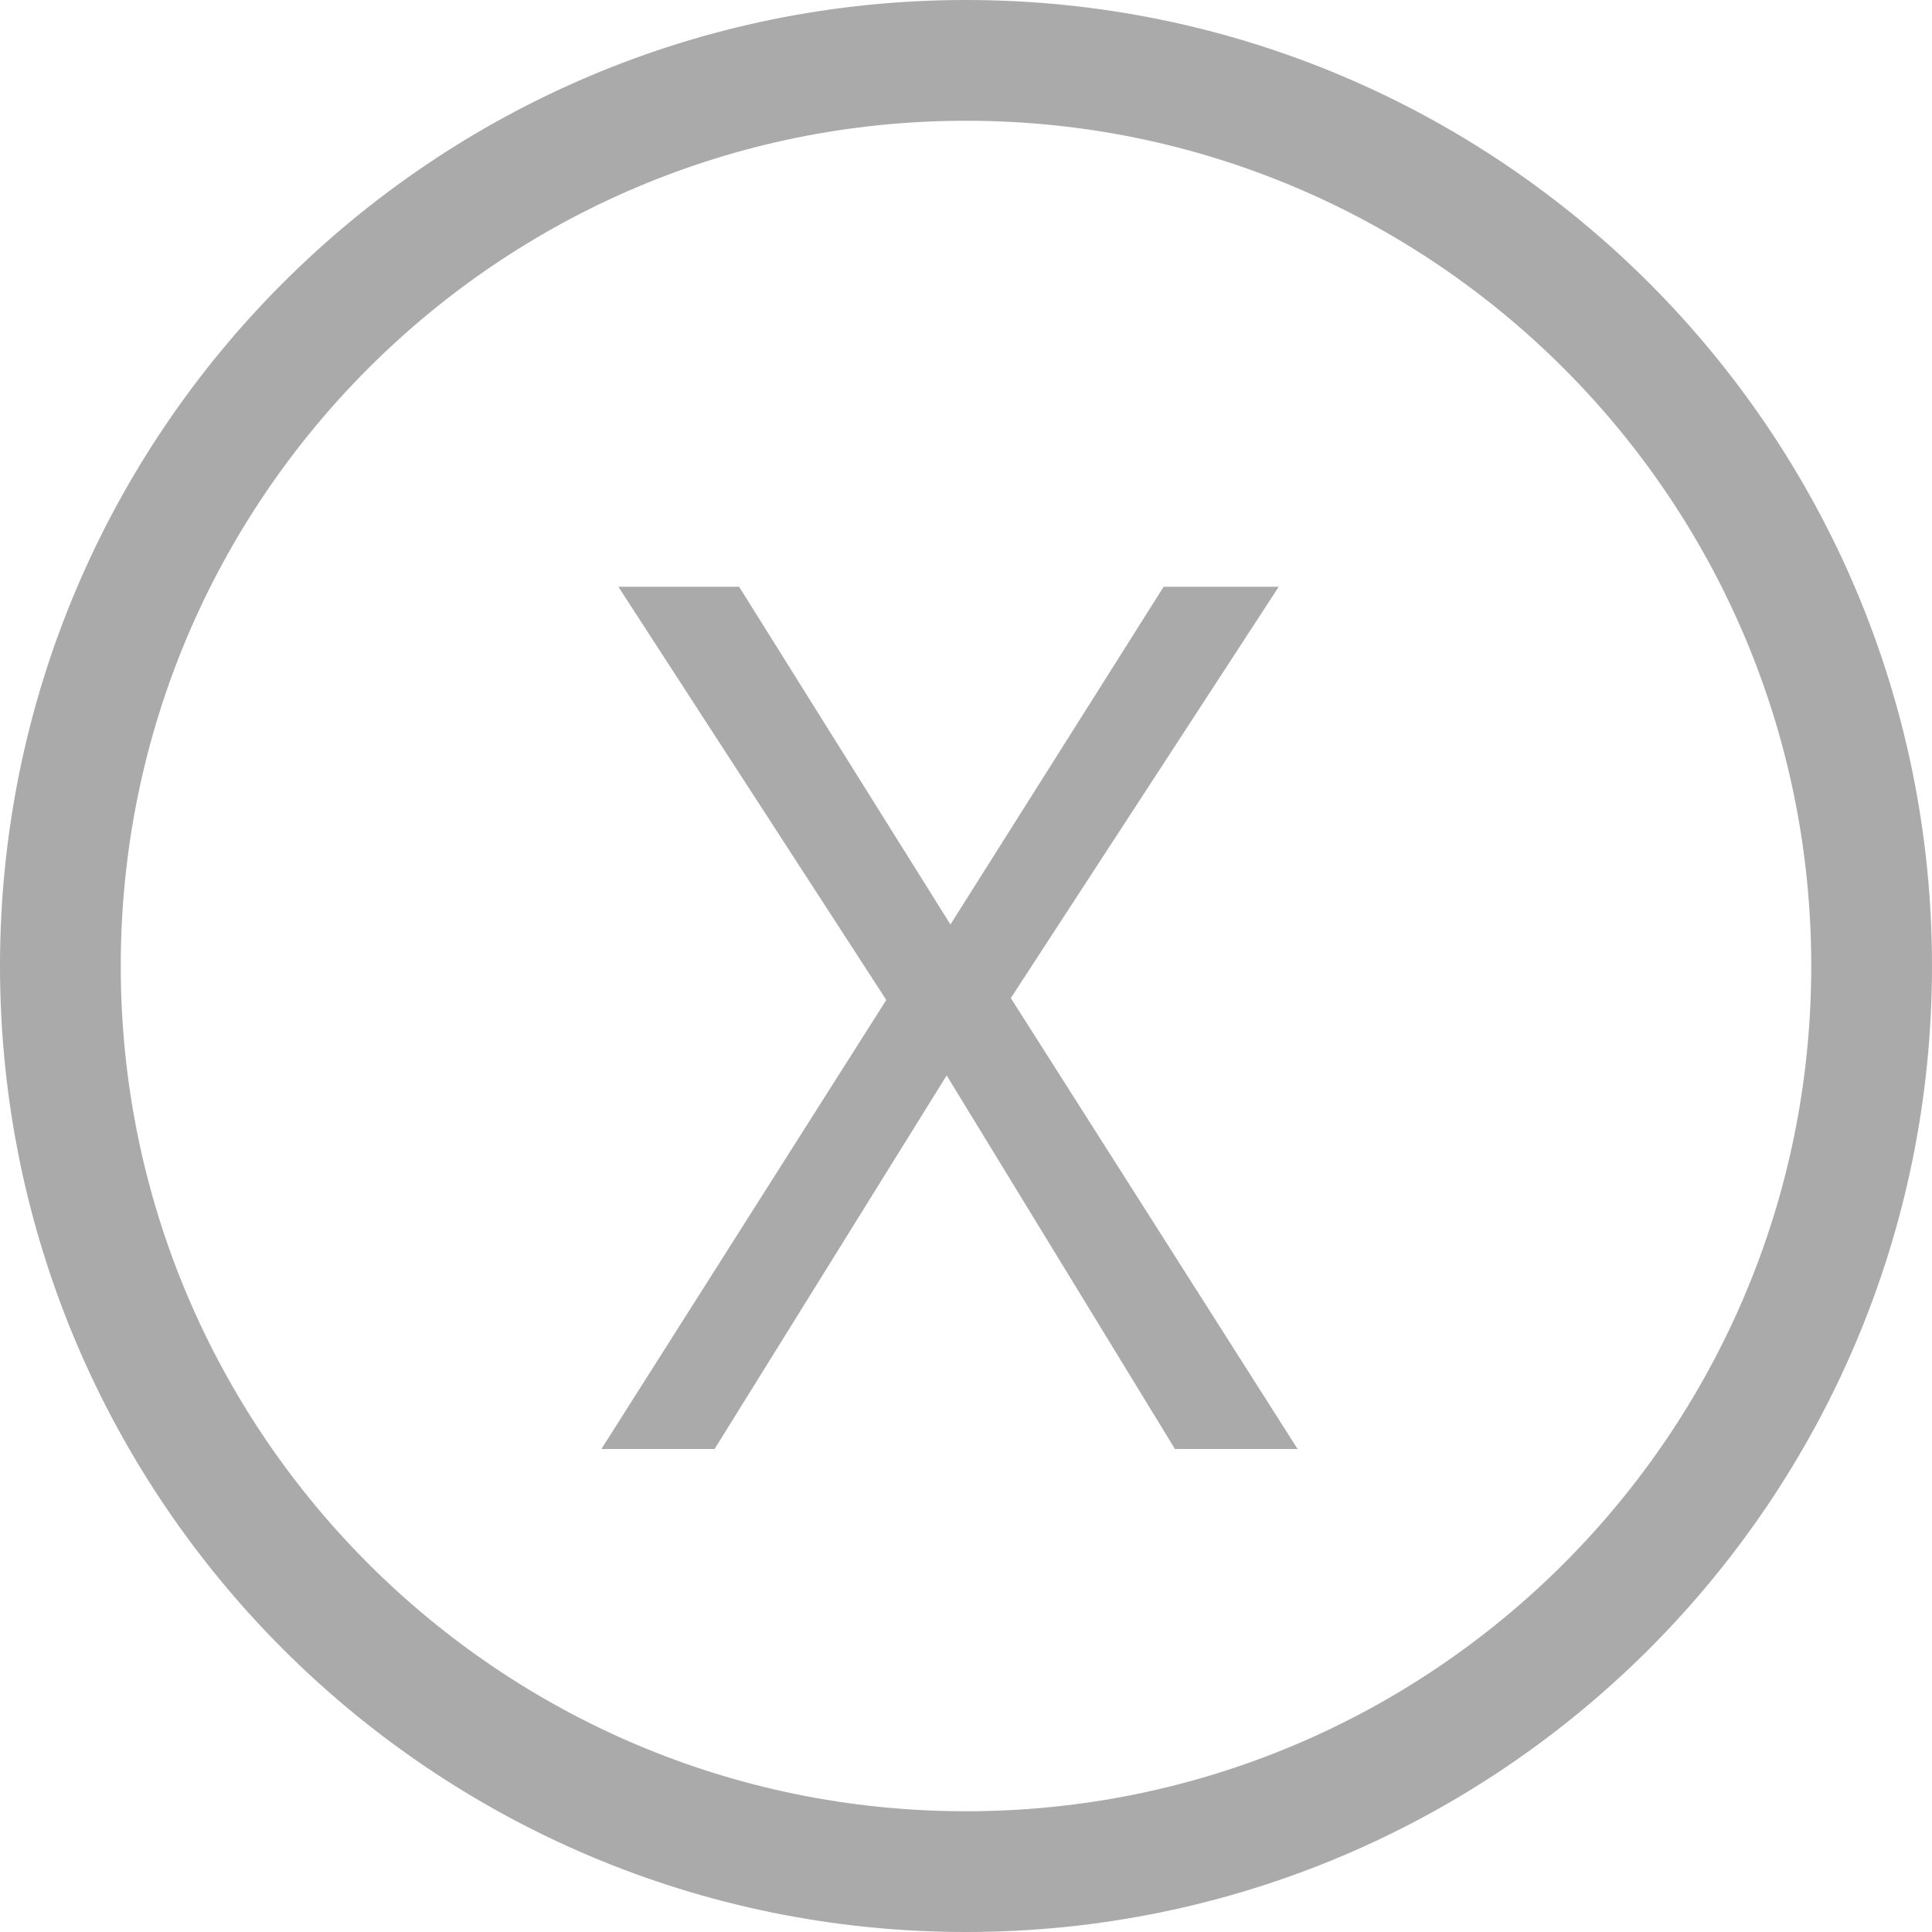
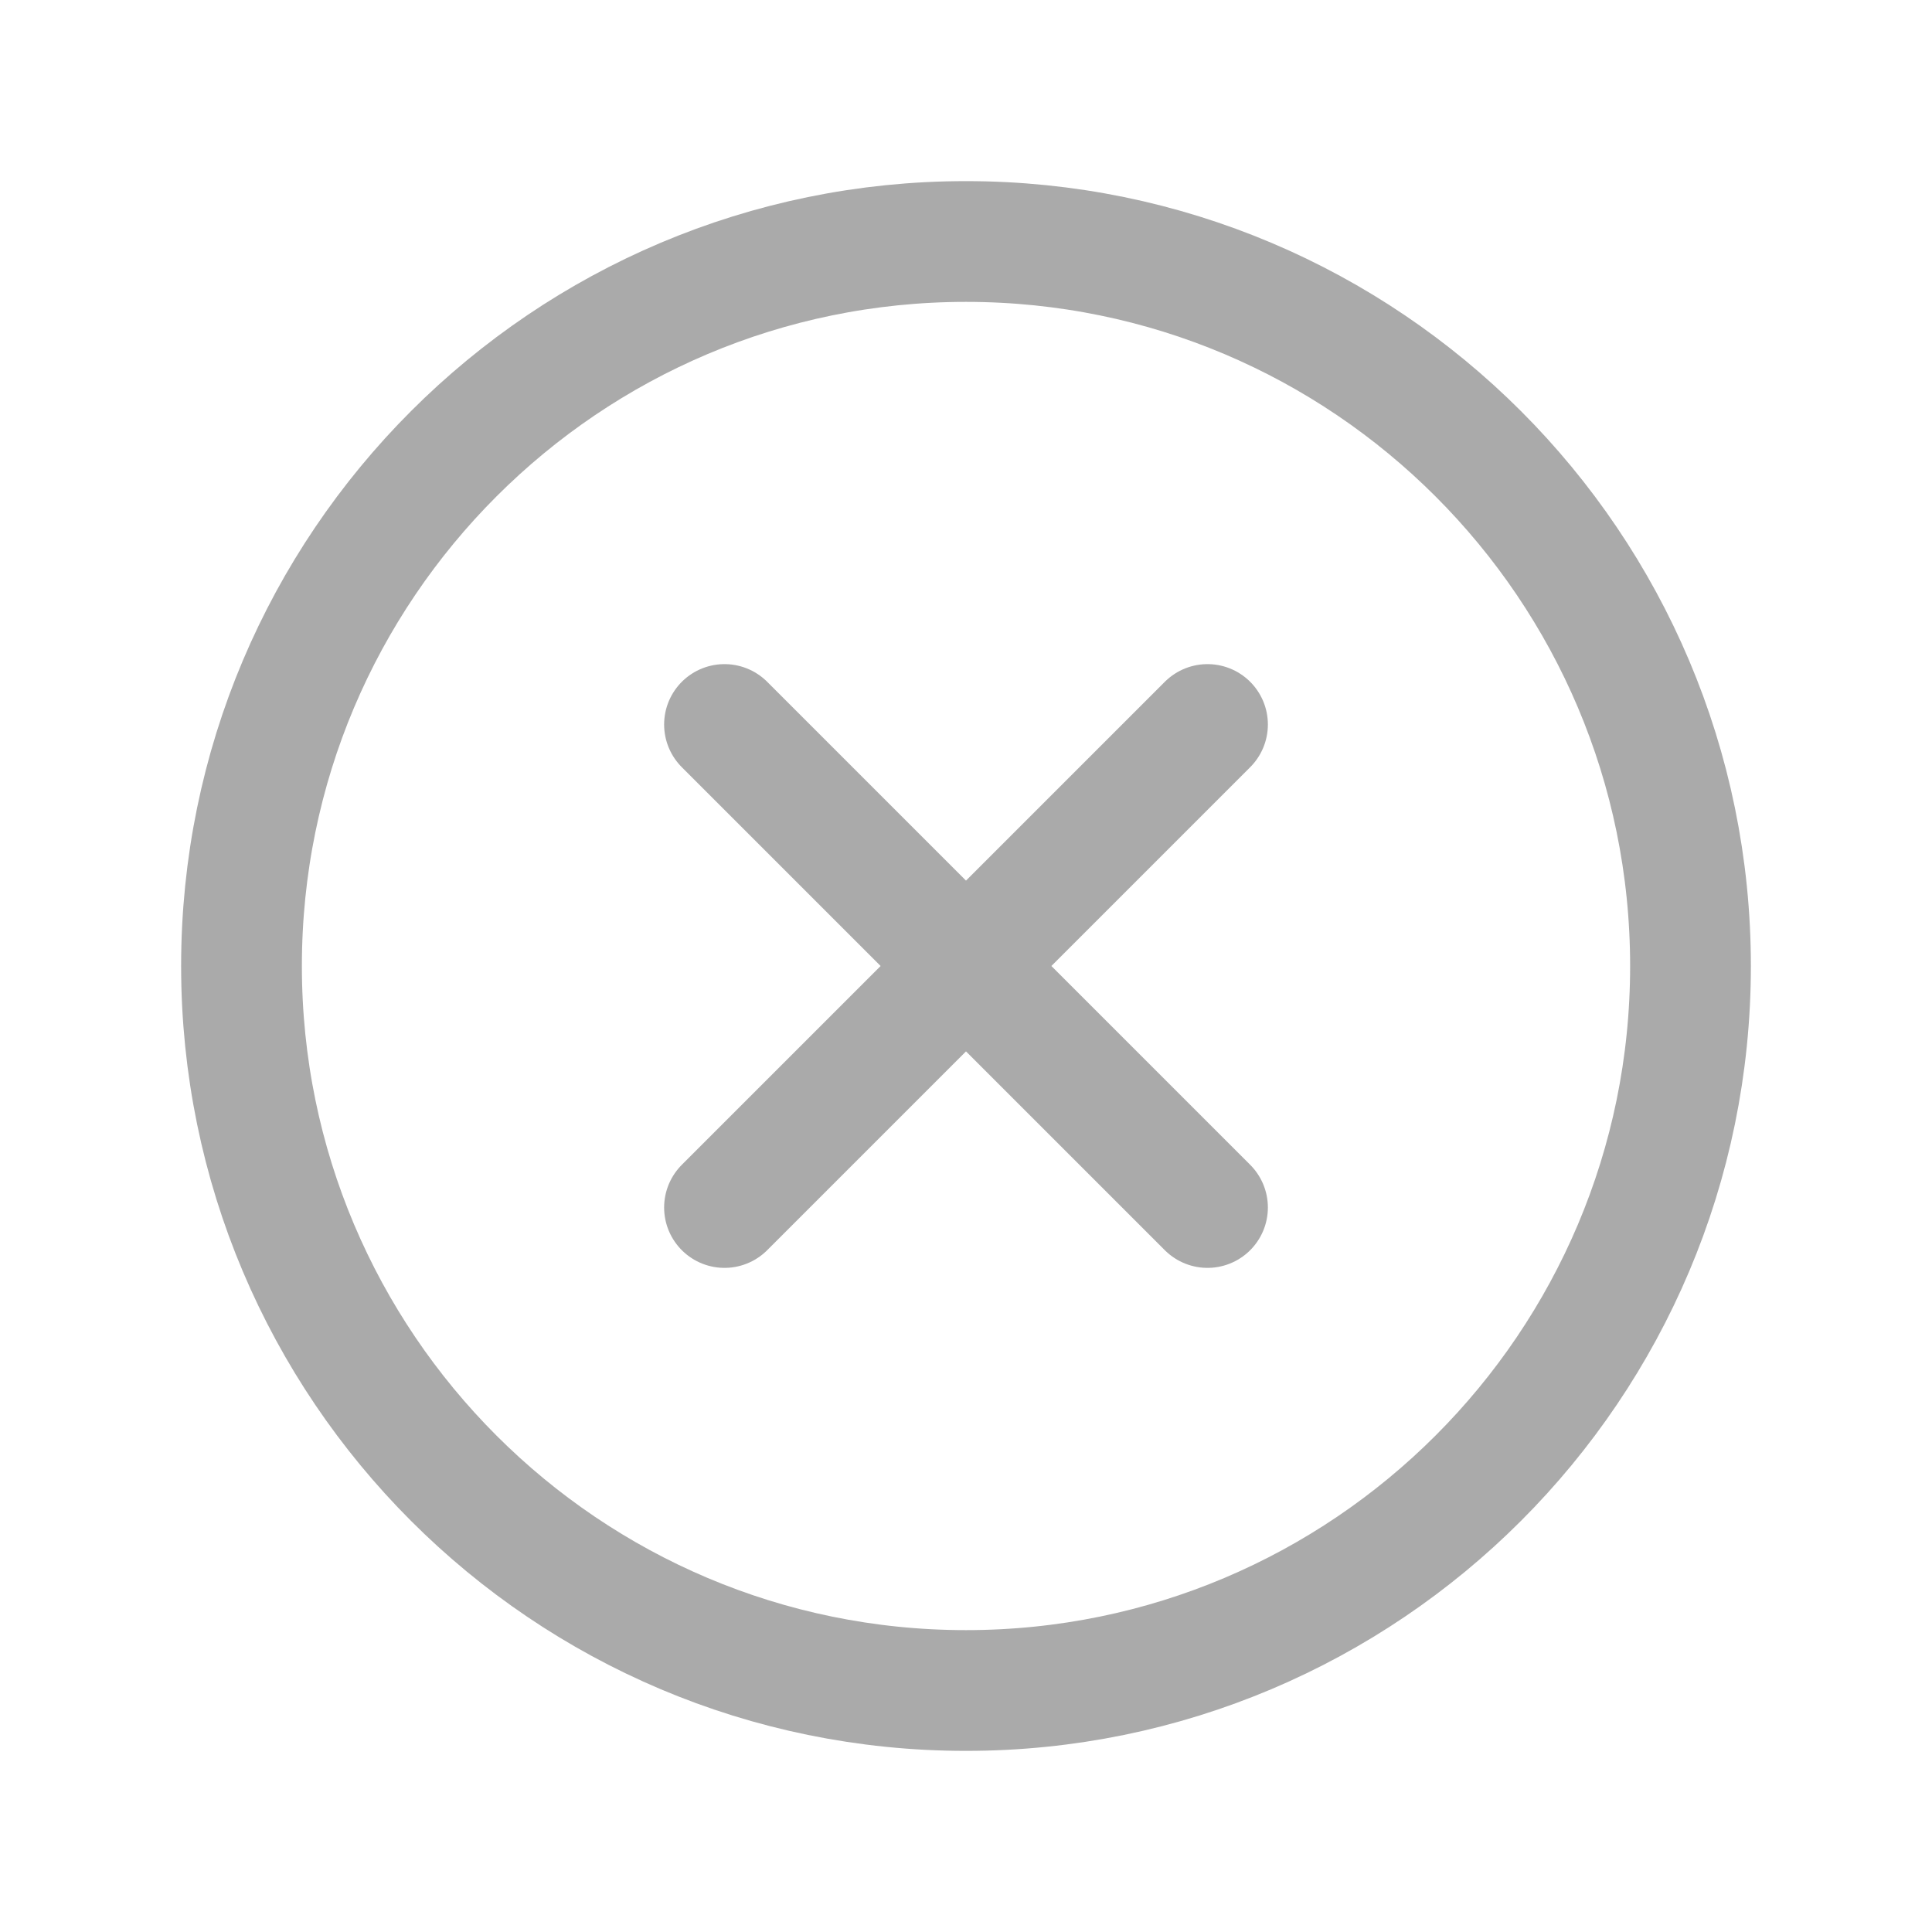
- <svg xmlns="http://www.w3.org/2000/svg" width="16" height="16" viewBox="0 0 16 16">
-   <g id="Group_557" data-name="Group 557" transform="translate(-1702 -3694)">
-     <text id="X" transform="translate(1710 3706)" fill="#aaa" font-size="10" font-family="IBMPlexSansArabic-Regular, IBM Plex Sans Arabic">
-       <tspan x="-3.065" y="0">X</tspan>
-     </text>
-     <g id="Ellipse_96" data-name="Ellipse 96" transform="translate(1702 3694)" fill="none" stroke="#aaa" stroke-width="1">
-       <circle cx="8" cy="8" r="8" stroke="none" />
-       <circle cx="8" cy="8" r="7.5" fill="none" />
-     </g>
-   </g>
+ <svg xmlns="http://www.w3.org/2000/svg" class="ionicon" viewBox="0 0 512 512">
+   <path d="M448 256c0-106-86-192-192-192S64 150 64 256s86 192 192 192 192-86 192-192z" fill="none" stroke="#aaa" stroke-miterlimit="10" stroke-width="32" />
+   <path fill="none" stroke="#aaa" stroke-linecap="round" stroke-linejoin="round" stroke-width="32" d="M320 320L192 192M192 320l128-128" />
</svg>
